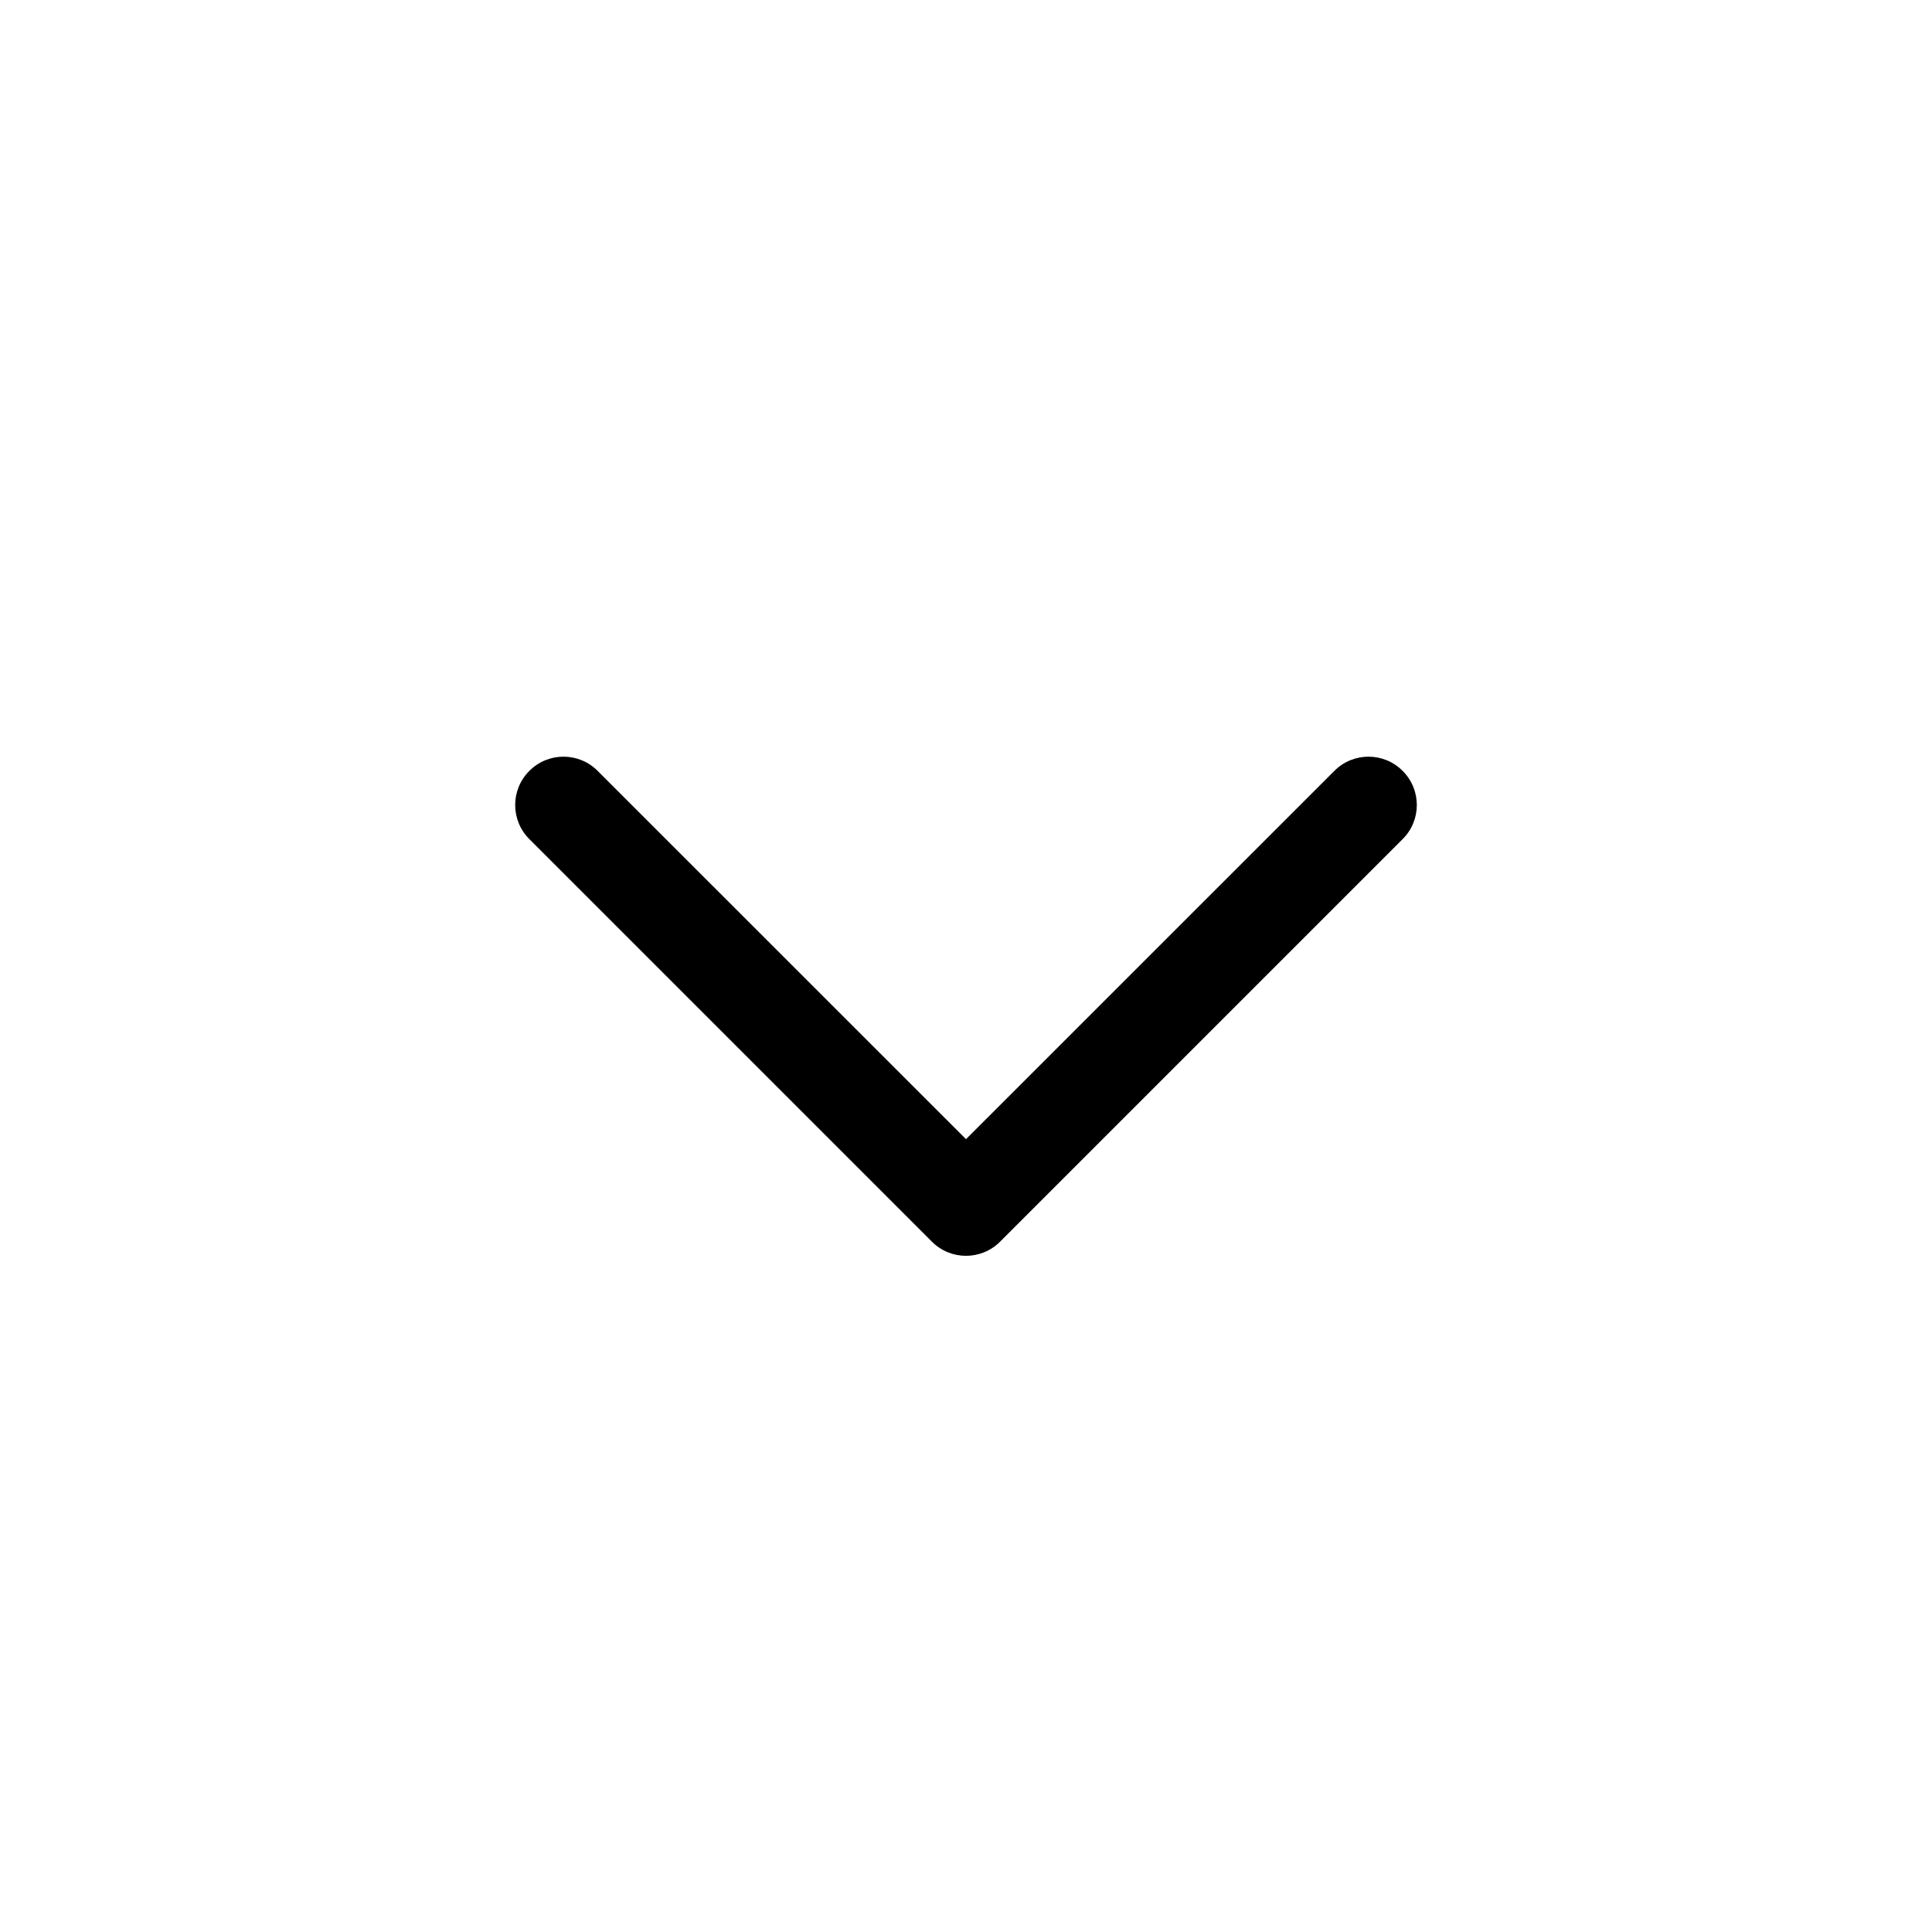
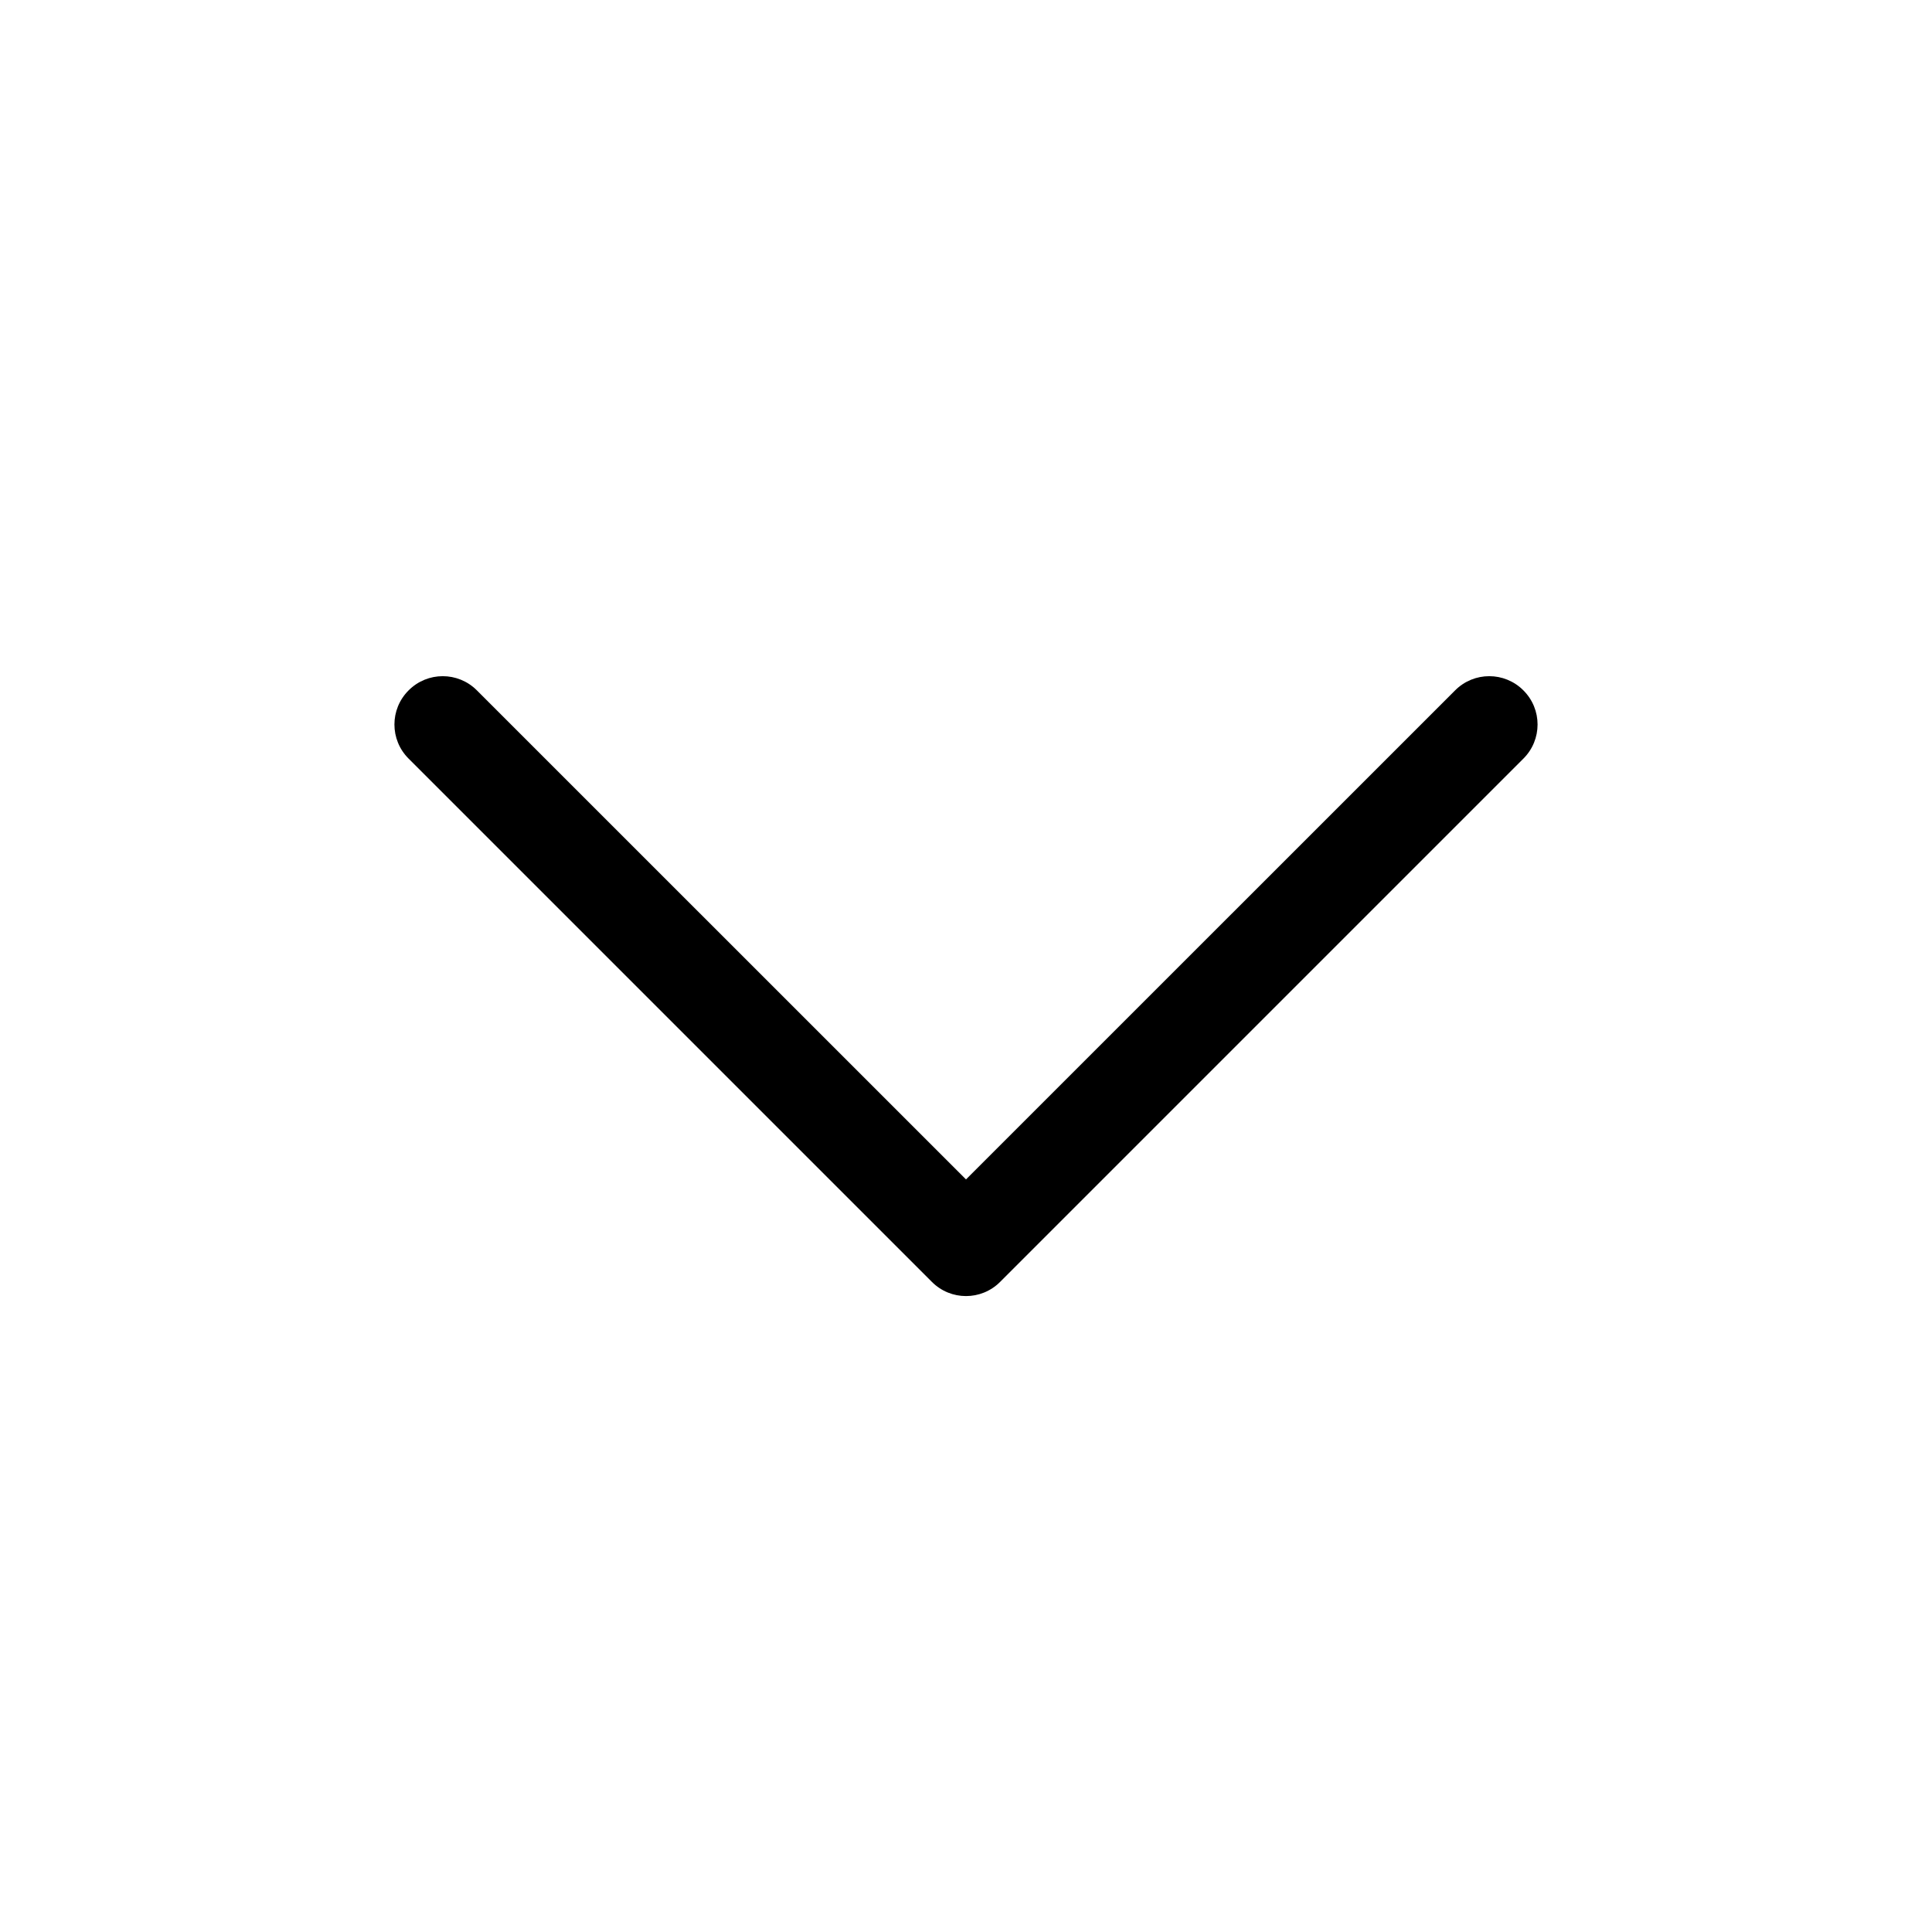
<svg xmlns="http://www.w3.org/2000/svg" width="24" height="24" viewBox="0 0 24 24" fill="none" data-karrot-ui-icon="true">
-   <path fill-rule="evenodd" clip-rule="evenodd" d="M6.576 9.576C6.81 9.341 7.19 9.341 7.424 9.576L12 14.151L16.576 9.576C16.81 9.341 17.19 9.341 17.424 9.576C17.659 9.81 17.659 10.19 17.424 10.424L12.424 15.424C12.19 15.659 11.81 15.659 11.576 15.424L6.576 10.424C6.341 10.19 6.341 9.81 6.576 9.576Z" fill="currentColor" />
+   <path fill-rule="evenodd" clip-rule="evenodd" d="M5.076 8.576C5.31 8.341 5.69 8.341 5.924 8.576L12 14.651L18.076 8.576C18.31 8.341 18.69 8.341 18.924 8.576C19.159 8.81 19.159 9.19 18.924 9.424L12.424 15.924C12.19 16.159 11.81 16.159 11.576 15.924L5.076 9.424C4.841 9.19 4.841 8.81 5.076 8.576Z" fill="currentColor" />
</svg>
